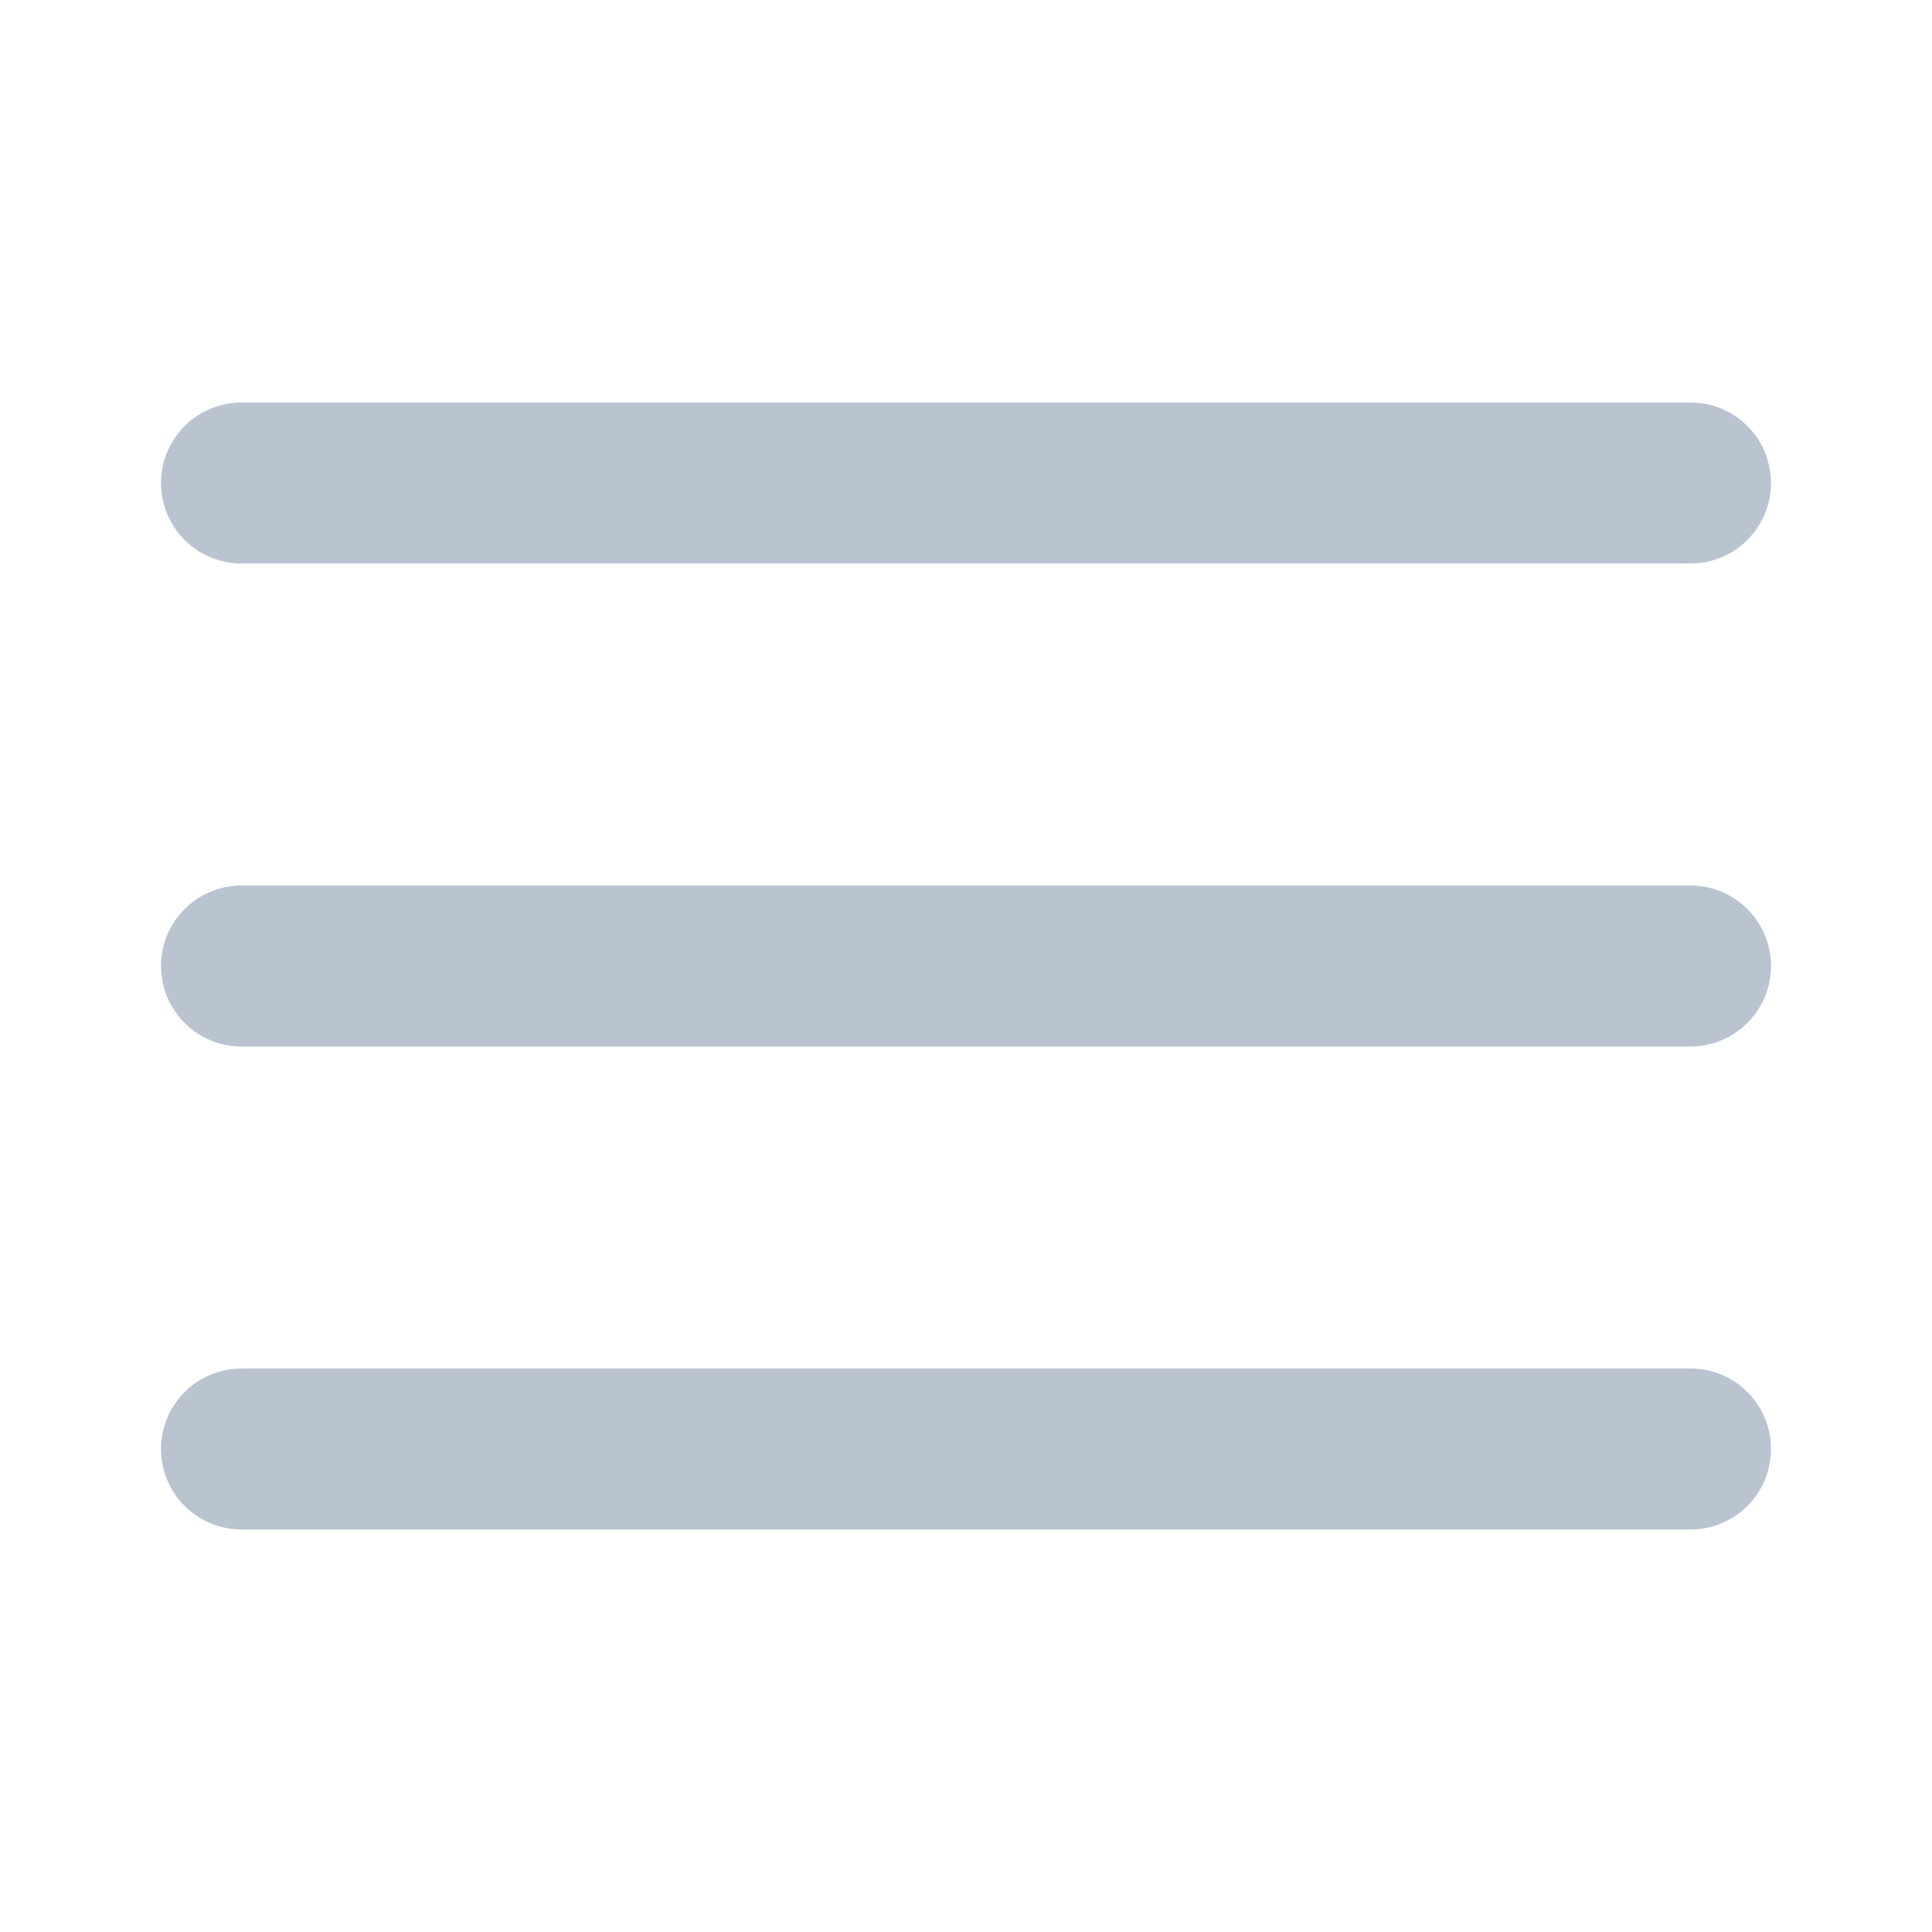
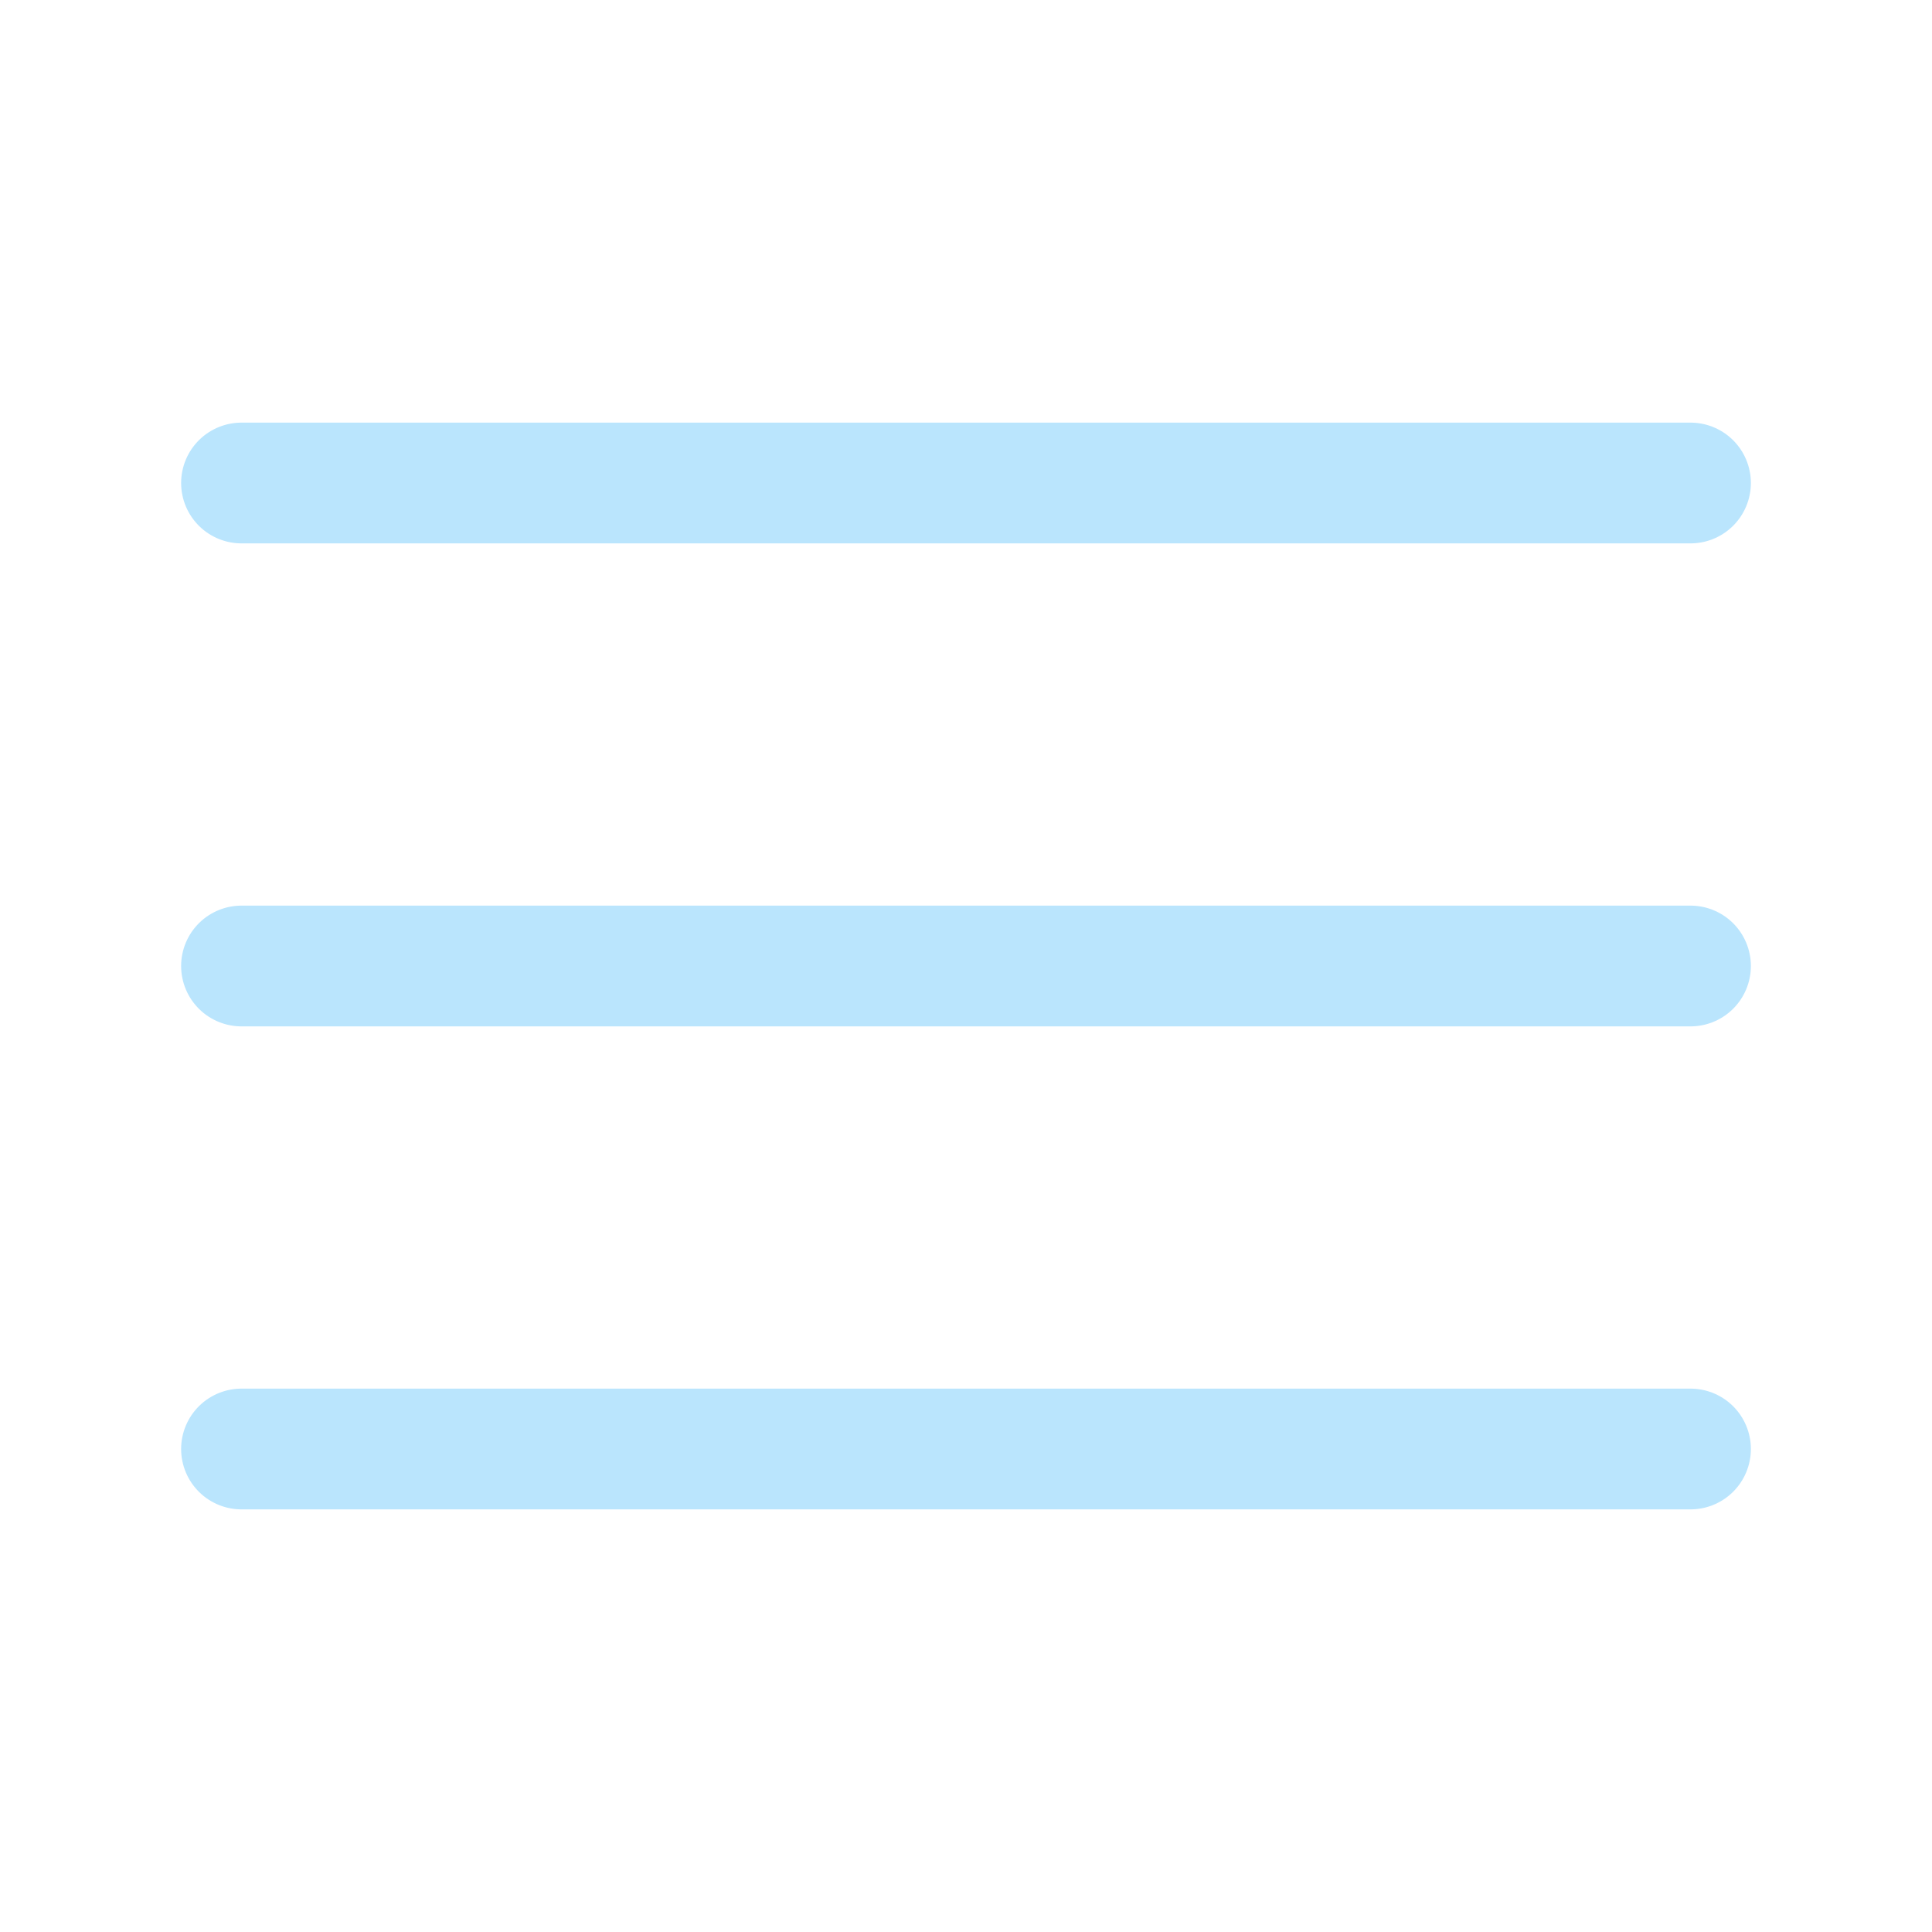
- <svg xmlns="http://www.w3.org/2000/svg" width="100" height="100" viewBox="0 0 24 24" fill="none" stroke="hsl(210deg, 20%, 77%)" stroke-width="2" stroke-linecap="round" stroke-linejoin="round" class="feather feather-menu">
+ <svg xmlns="http://www.w3.org/2000/svg" width="100" height="100" viewBox="0 0 24 24" fill="none" stroke="#bae5fd" stroke-width="1.5" stroke-linecap="round" stroke-linejoin="round" class="feather feather-menu">
  <line x1="3" y1="12" x2="21" y2="12" />
  <line x1="3" y1="6" x2="21" y2="6" />
  <line x1="3" y1="18" x2="21" y2="18" />
</svg>
